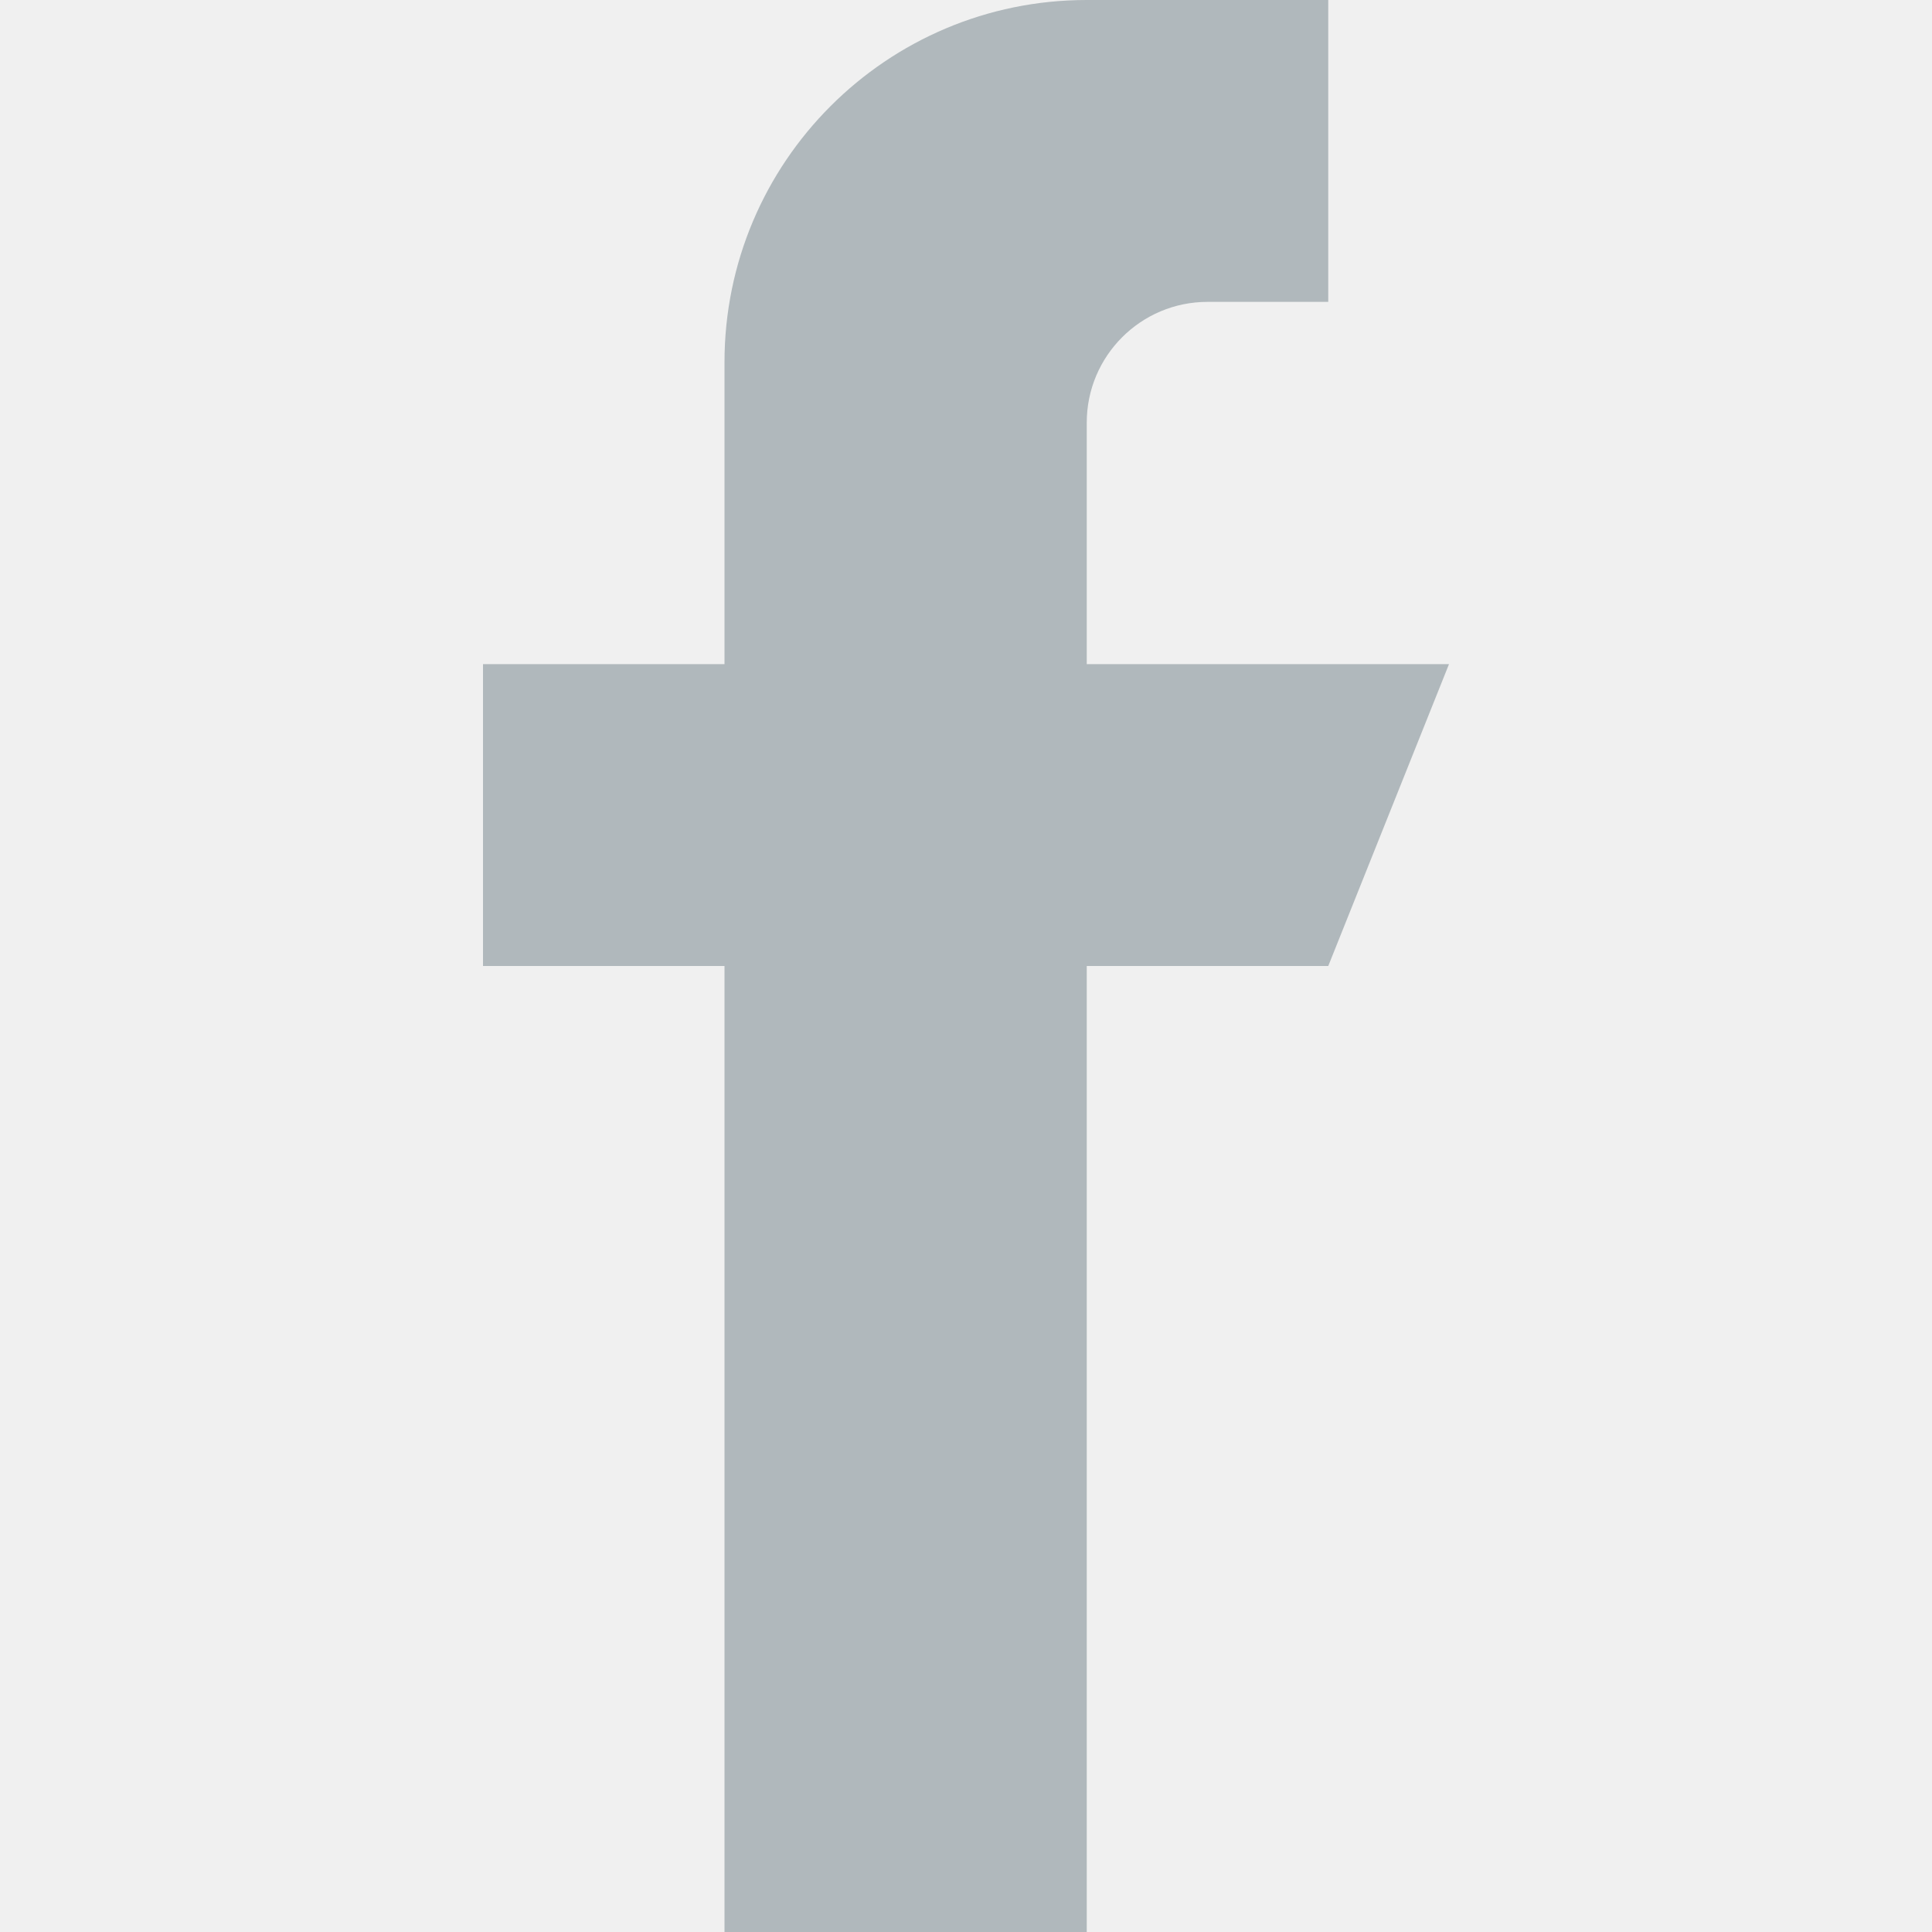
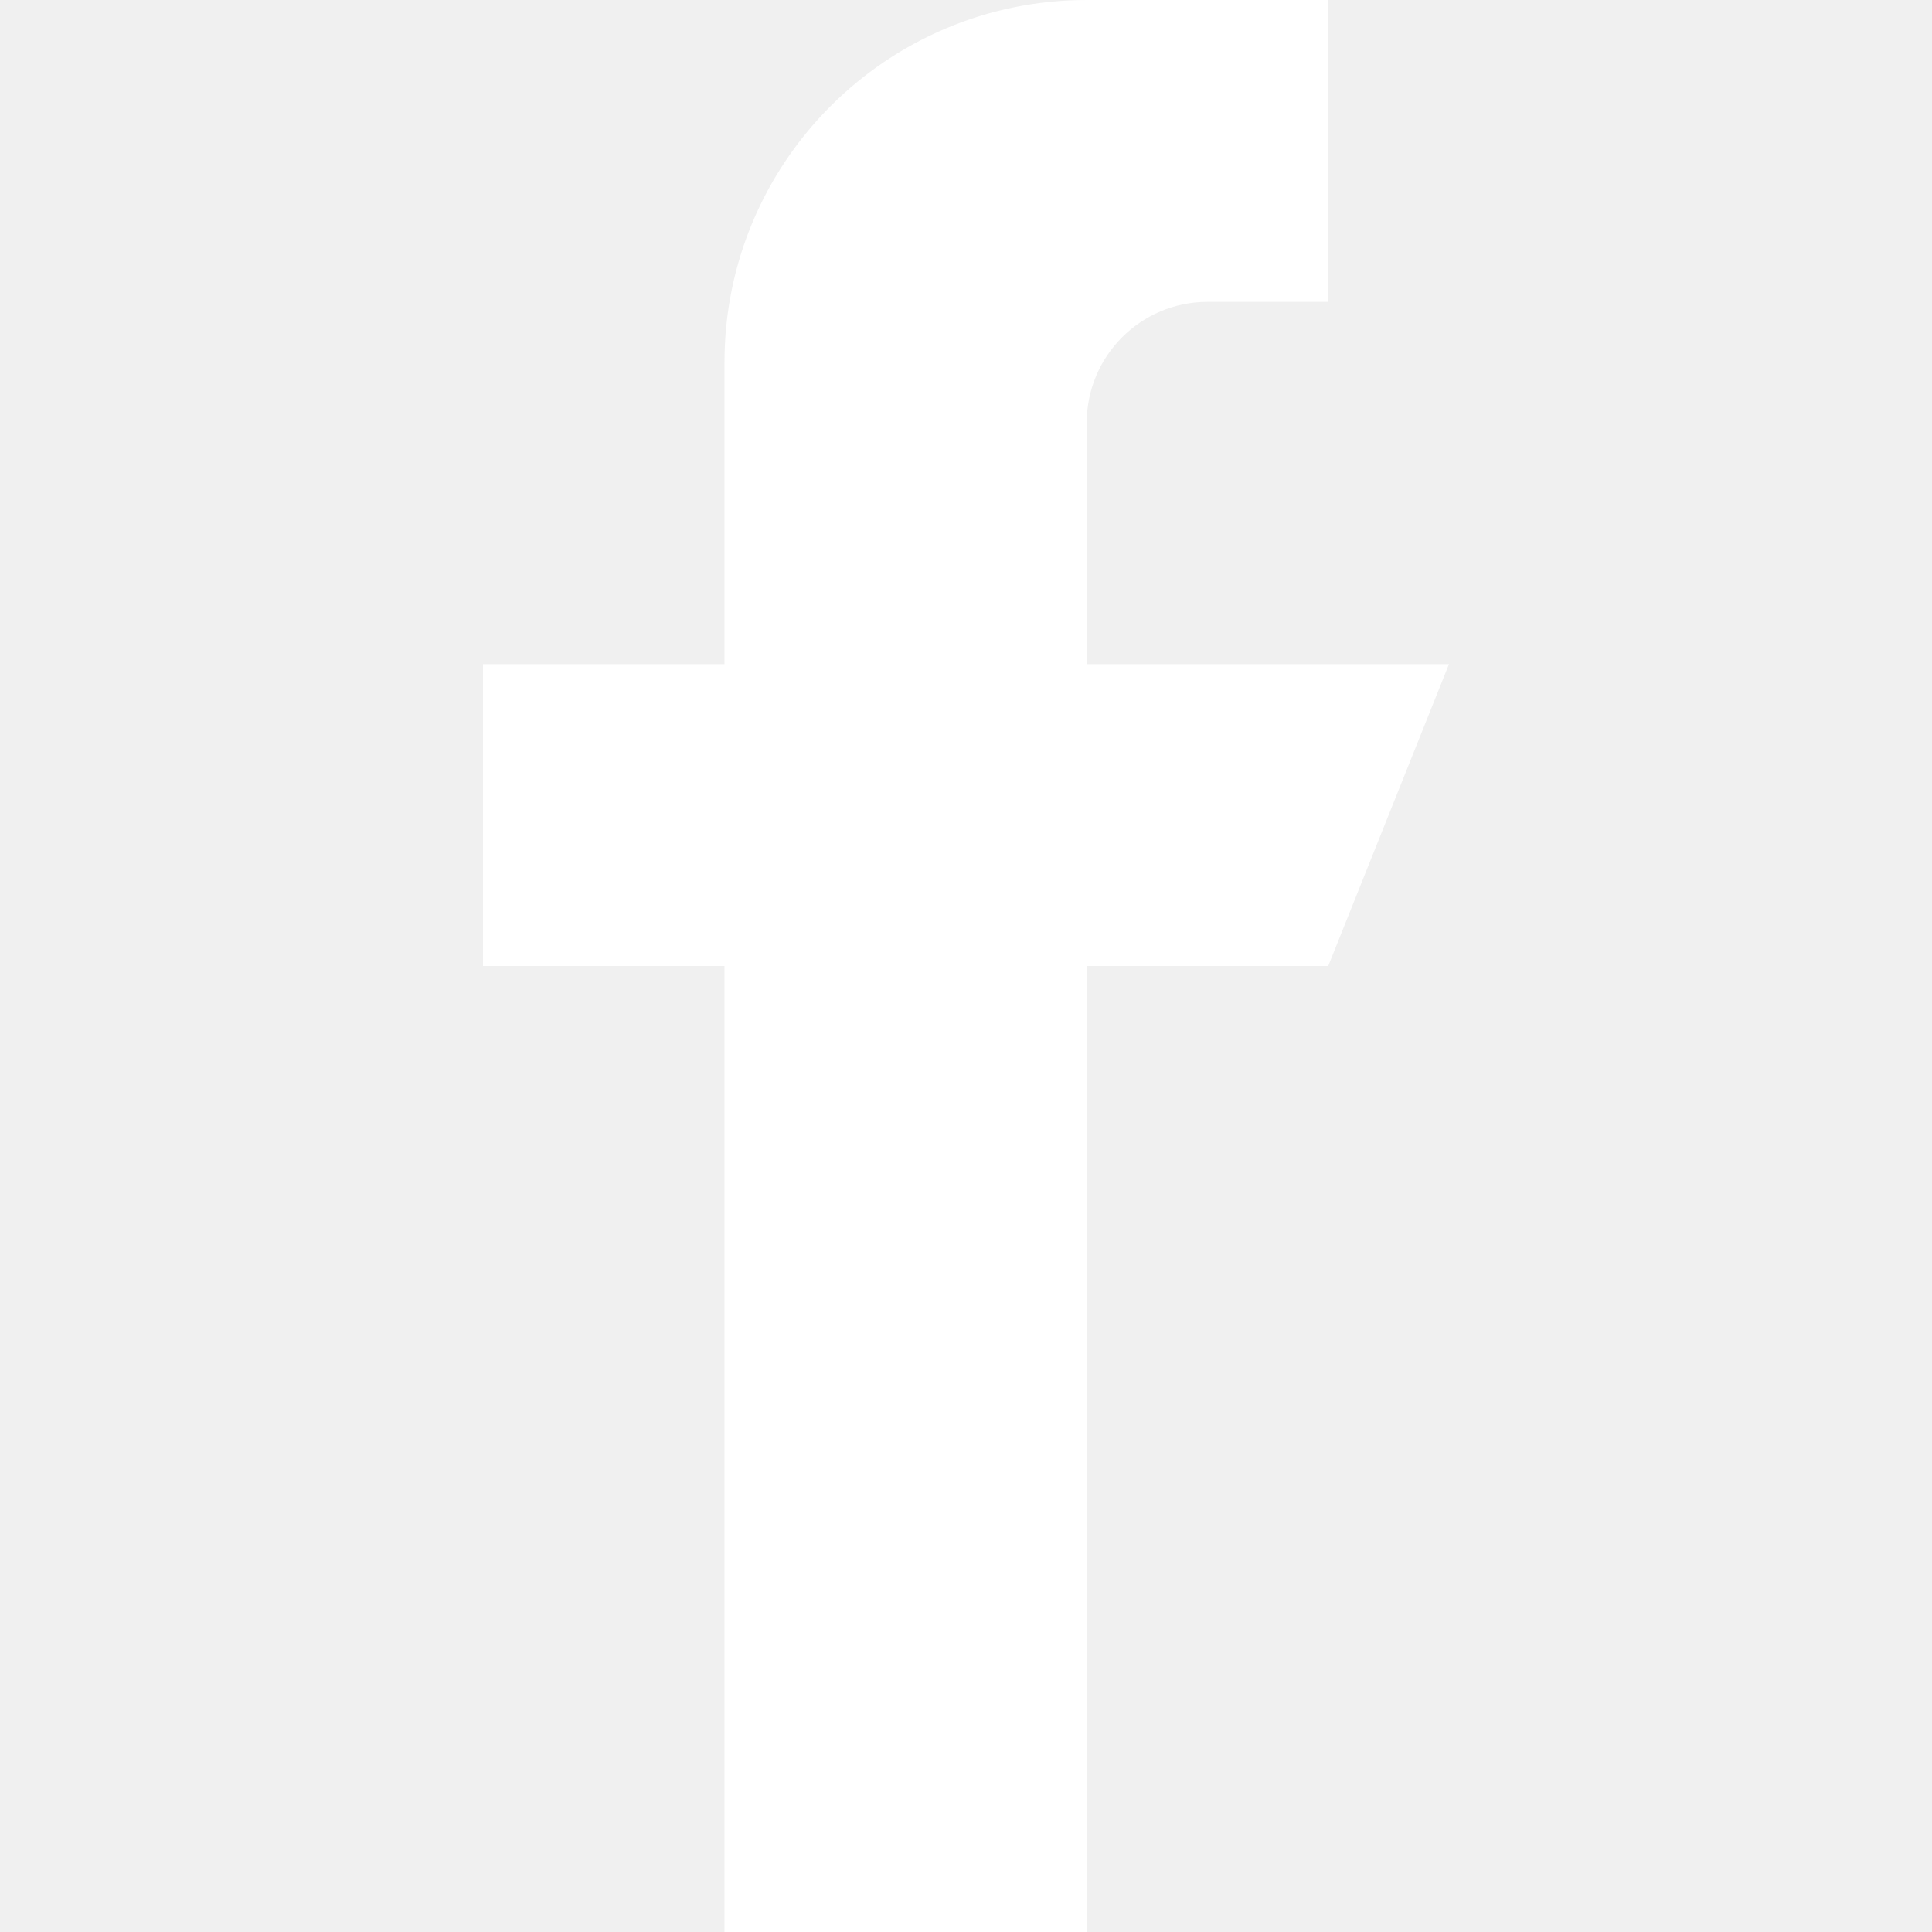
<svg xmlns="http://www.w3.org/2000/svg" width="16" height="16" viewBox="0 0 16 16" fill="none">
-   <path d="M9 5.5V3.5C9 2.948 9.448 2.5 10 2.5H11V0H9C7.343 0 6 1.343 6 3V5.5H4V8H6V16H9V8H11L12 5.5H9Z" fill="#B0B8BC" />
+   <path d="M9 5.5V3.5C9 2.948 9.448 2.5 10 2.5H11V0H9C7.343 0 6 1.343 6 3V5.5H4V8H6V16H9V8H11L12 5.5H9Z" fill="#FFFFFF" />
</svg>
